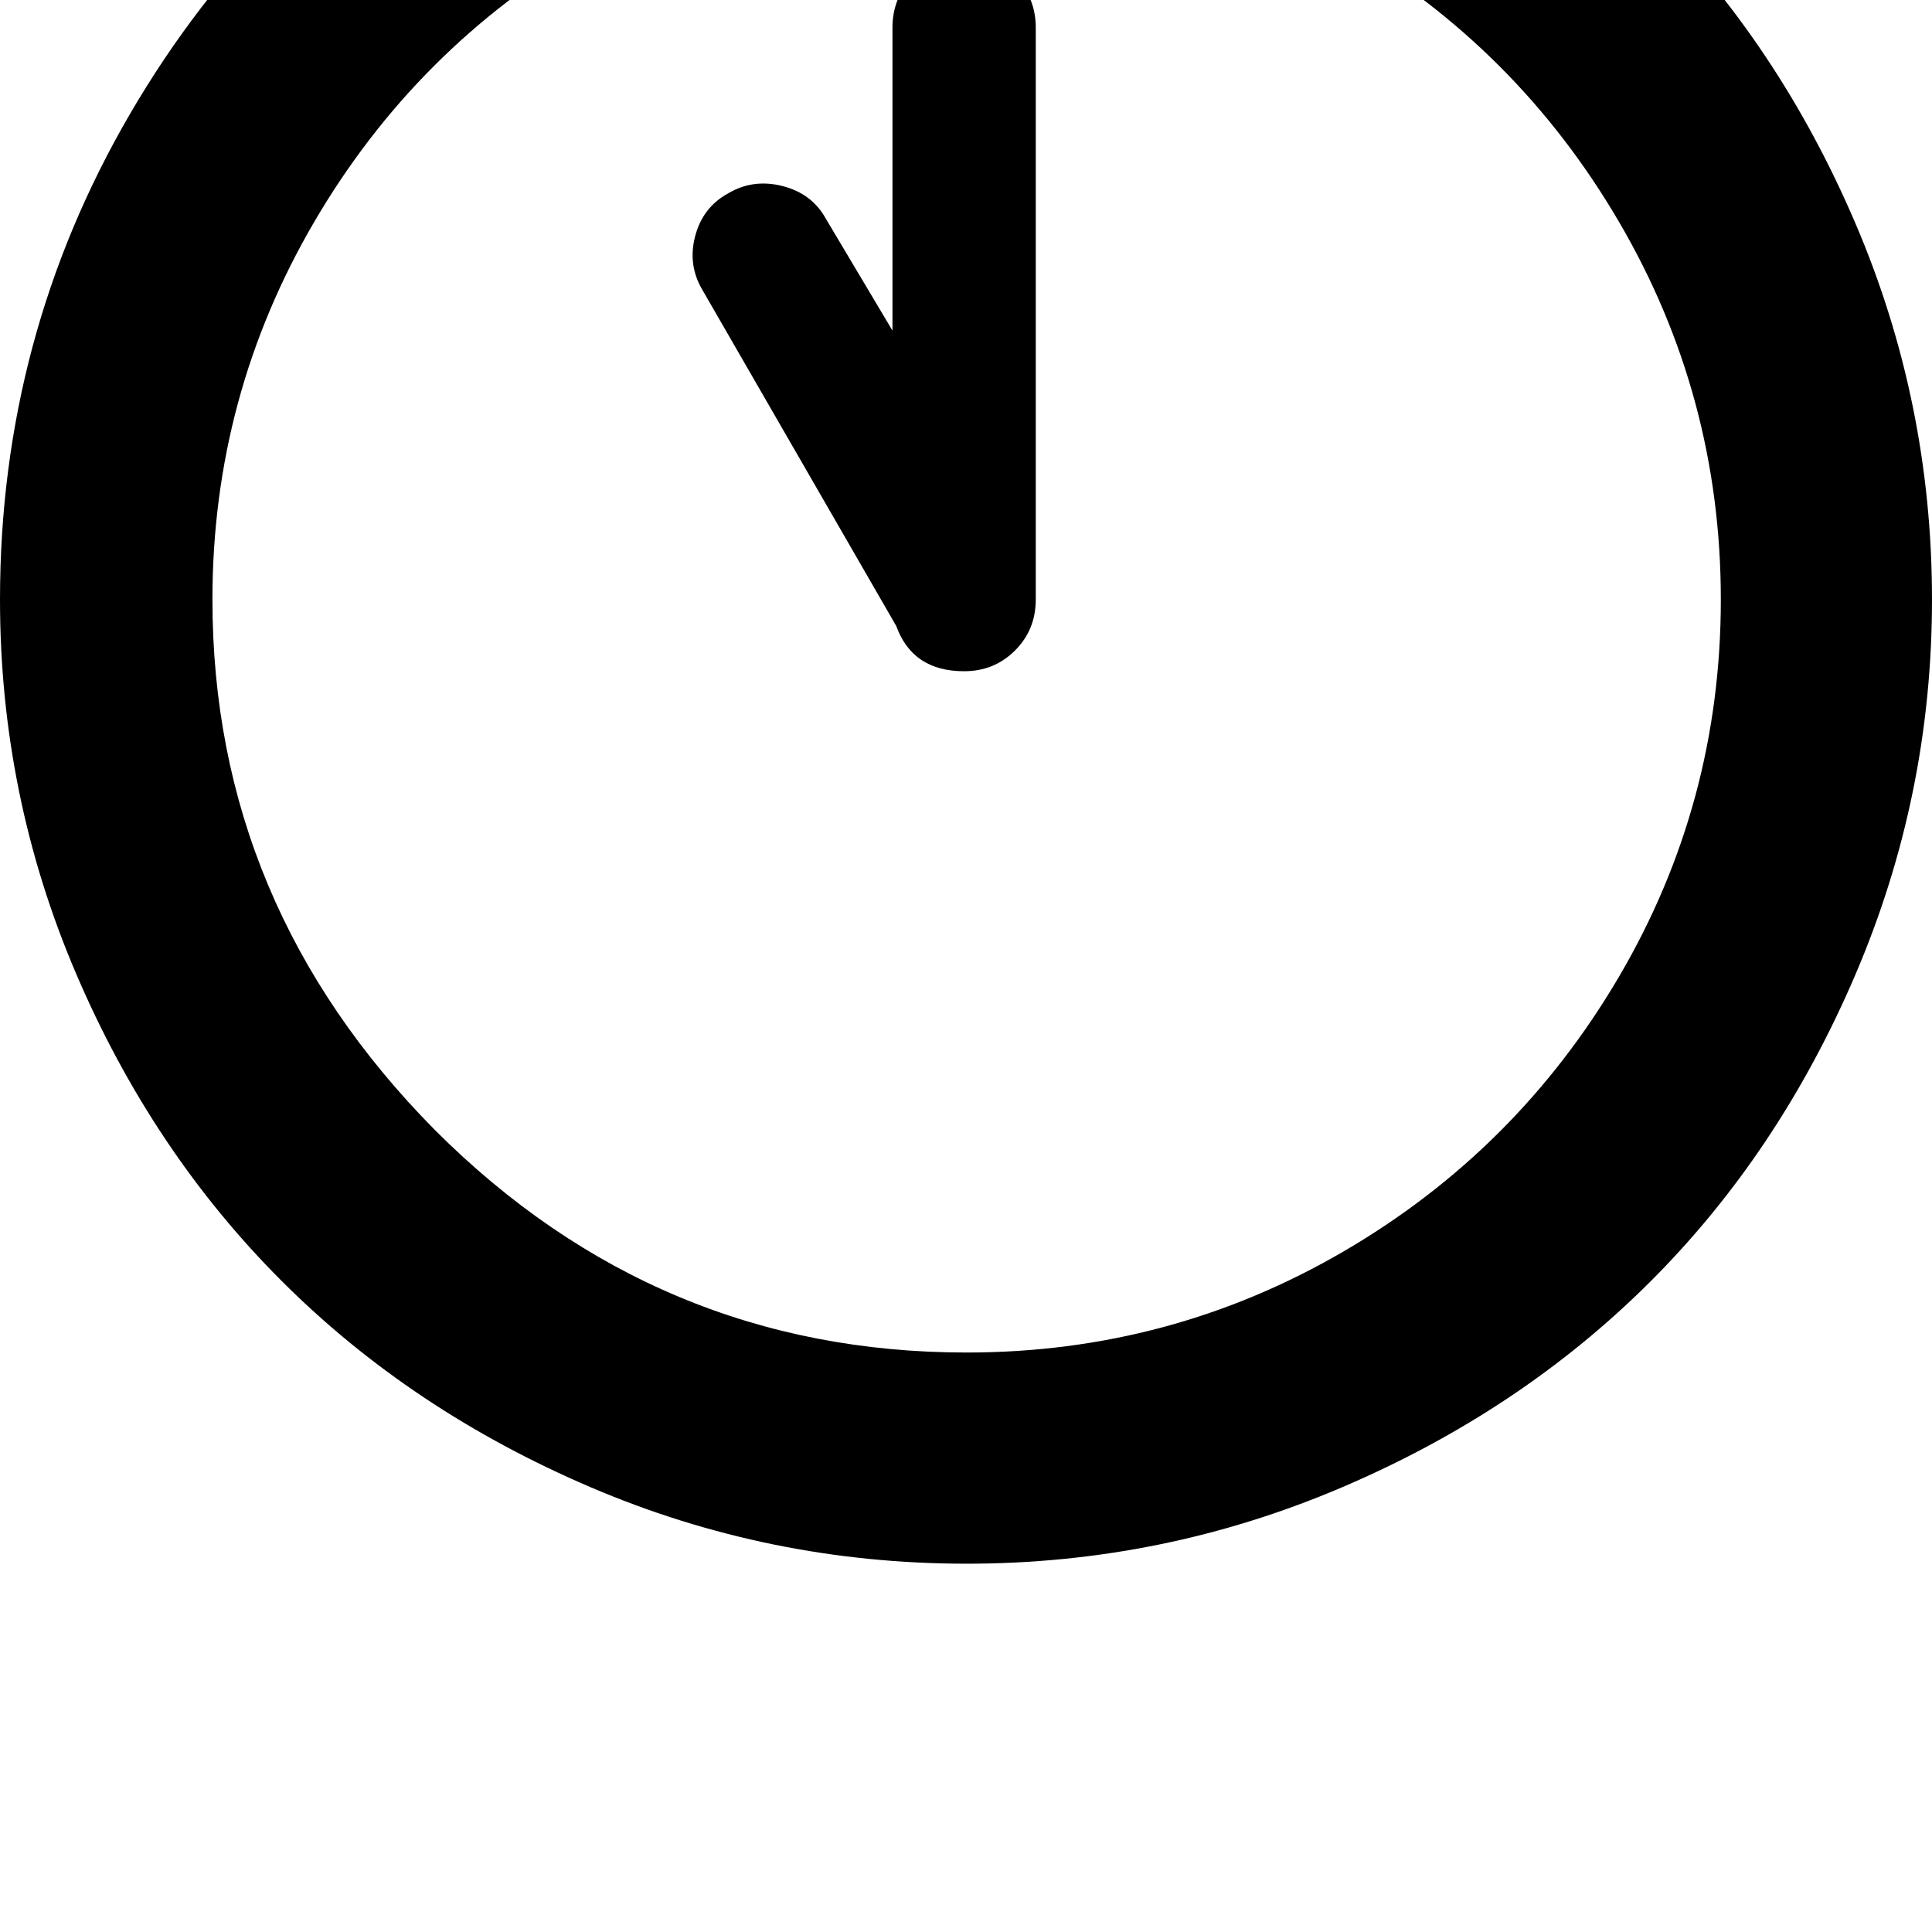
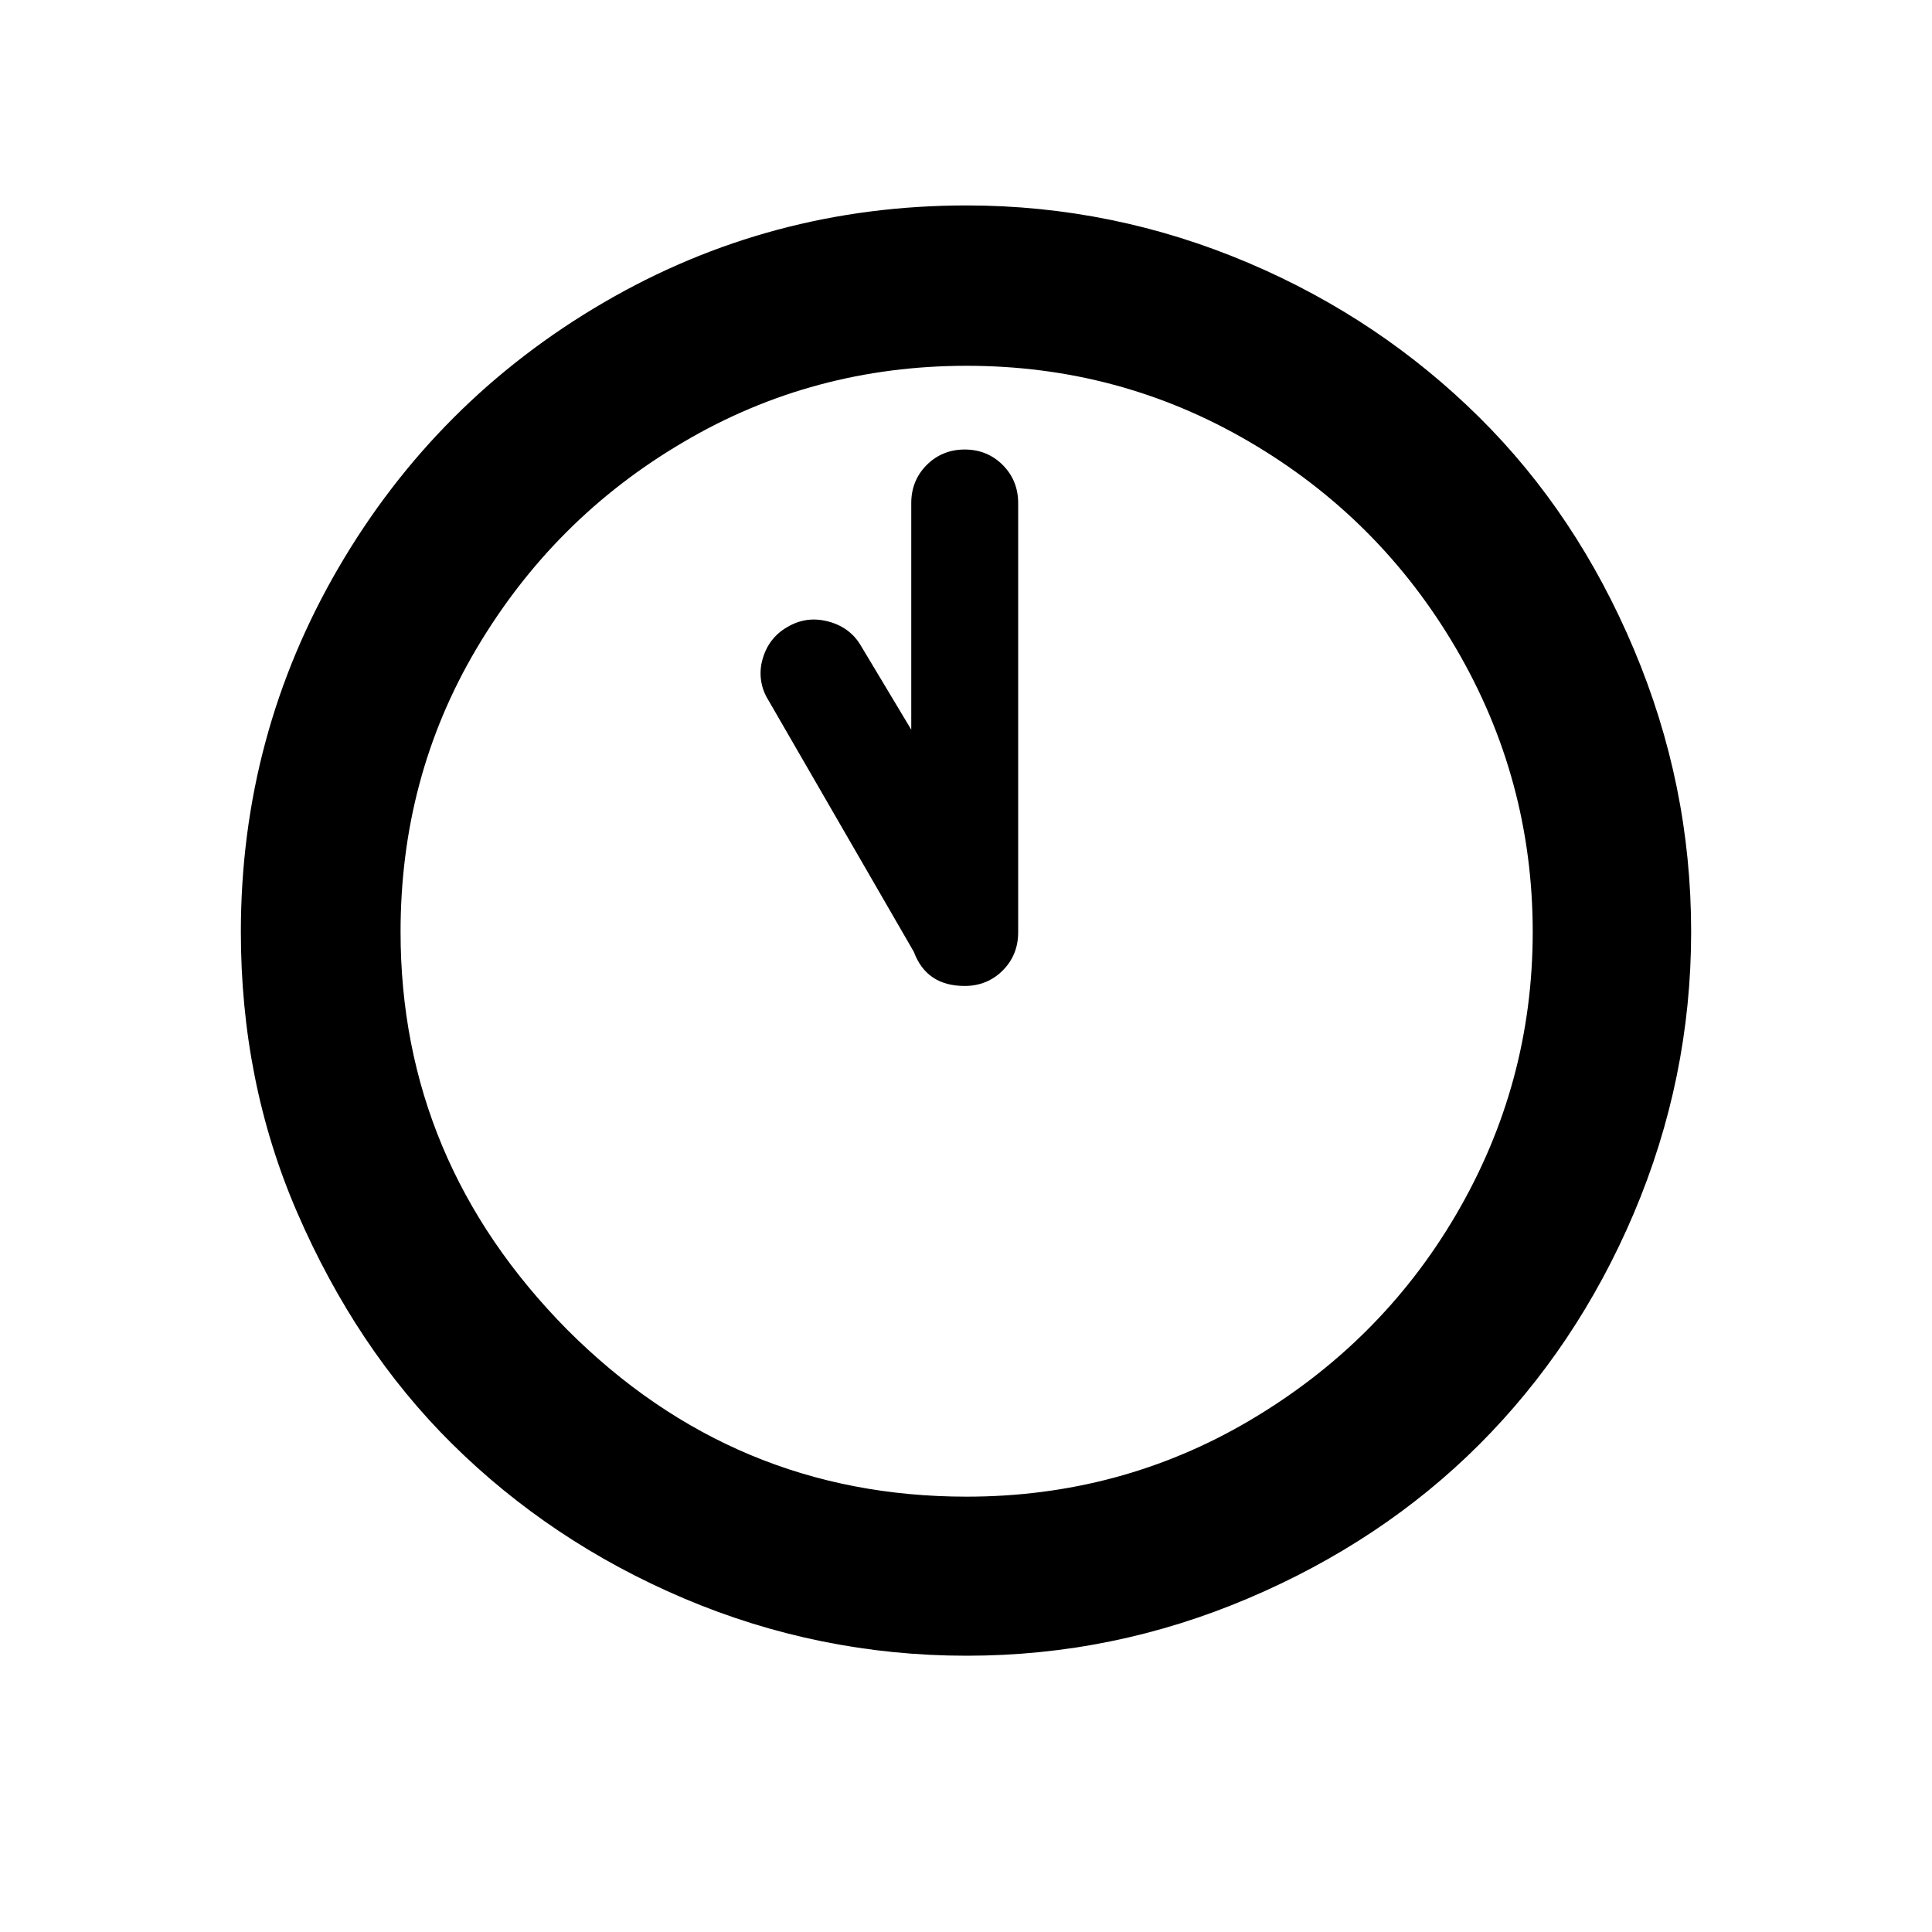
- <svg xmlns="http://www.w3.org/2000/svg" width="64" height="64" viewBox="0 0 1537 1537">
-   <path d="M0 477Q0 268 103.5 90.5T384-190t385-103q156 0 298 61t245 164 164 245.5 61 299.5q0 156-61 298.5t-164 245-245 163-298 60.5q-157 0-299.5-61T224 1019 60.5 774.5 0 477zm169 0q0 243 177 422 177 177 423 177 162 0 300-80.5T1288 777t81-300-81-300.5-219-219T769-123 469-42.5t-219 219T169 477zm384-289q6-23 26-34 20-12 43.5-6t34.5 26l53 89V22q0-24 16.5-40.5T767-35t40.5 16.5T824 22v455q0 24-16.5 40.5T767 534q-41 0-54-36L559 231q-12-20-6-43z" />
+ <svg xmlns="http://www.w3.org/2000/svg" viewBox="0 0 30 30">
+   <path d="M3.74 14.47c0-2.04.51-3.93 1.52-5.66s2.38-3.1 4.11-4.11 3.61-1.51 5.64-1.51c1.52 0 2.98.3 4.37.89s2.58 1.4 3.59 2.4 1.81 2.2 2.4 3.6.89 2.85.89 4.39c0 1.52-.3 2.98-.89 4.37s-1.4 2.59-2.4 3.59-2.2 1.8-3.59 2.39-2.84.89-4.37.89c-1.53 0-3-.3-4.39-.89s-2.59-1.4-3.6-2.4-1.8-2.2-2.4-3.58-.88-2.84-.88-4.37zm2.48 0c0 2.37.86 4.43 2.59 6.18 1.73 1.73 3.79 2.59 6.2 2.59 1.58 0 3.05-.39 4.39-1.18s2.42-1.85 3.21-3.2 1.19-2.81 1.19-4.39-.4-3.05-1.19-4.4-1.86-2.42-3.21-3.21c-1.35-.79-2.81-1.18-4.39-1.18s-3.05.39-4.39 1.18c-1.35.79-2.42 1.86-3.22 3.21s-1.18 2.82-1.18 4.4zm5.62-4.23c.06-.22.19-.39.38-.5.2-.12.41-.15.64-.09s.4.19.51.38l.78 1.3V7.81c0-.23.08-.43.24-.59s.36-.24.59-.24.43.08.59.24.24.36.24.59v6.67c0 .23-.08.43-.24.59s-.36.24-.59.24c-.4 0-.66-.18-.79-.53l-2.26-3.91a.78.78 0 0 1-.09-.63z" />
</svg>
